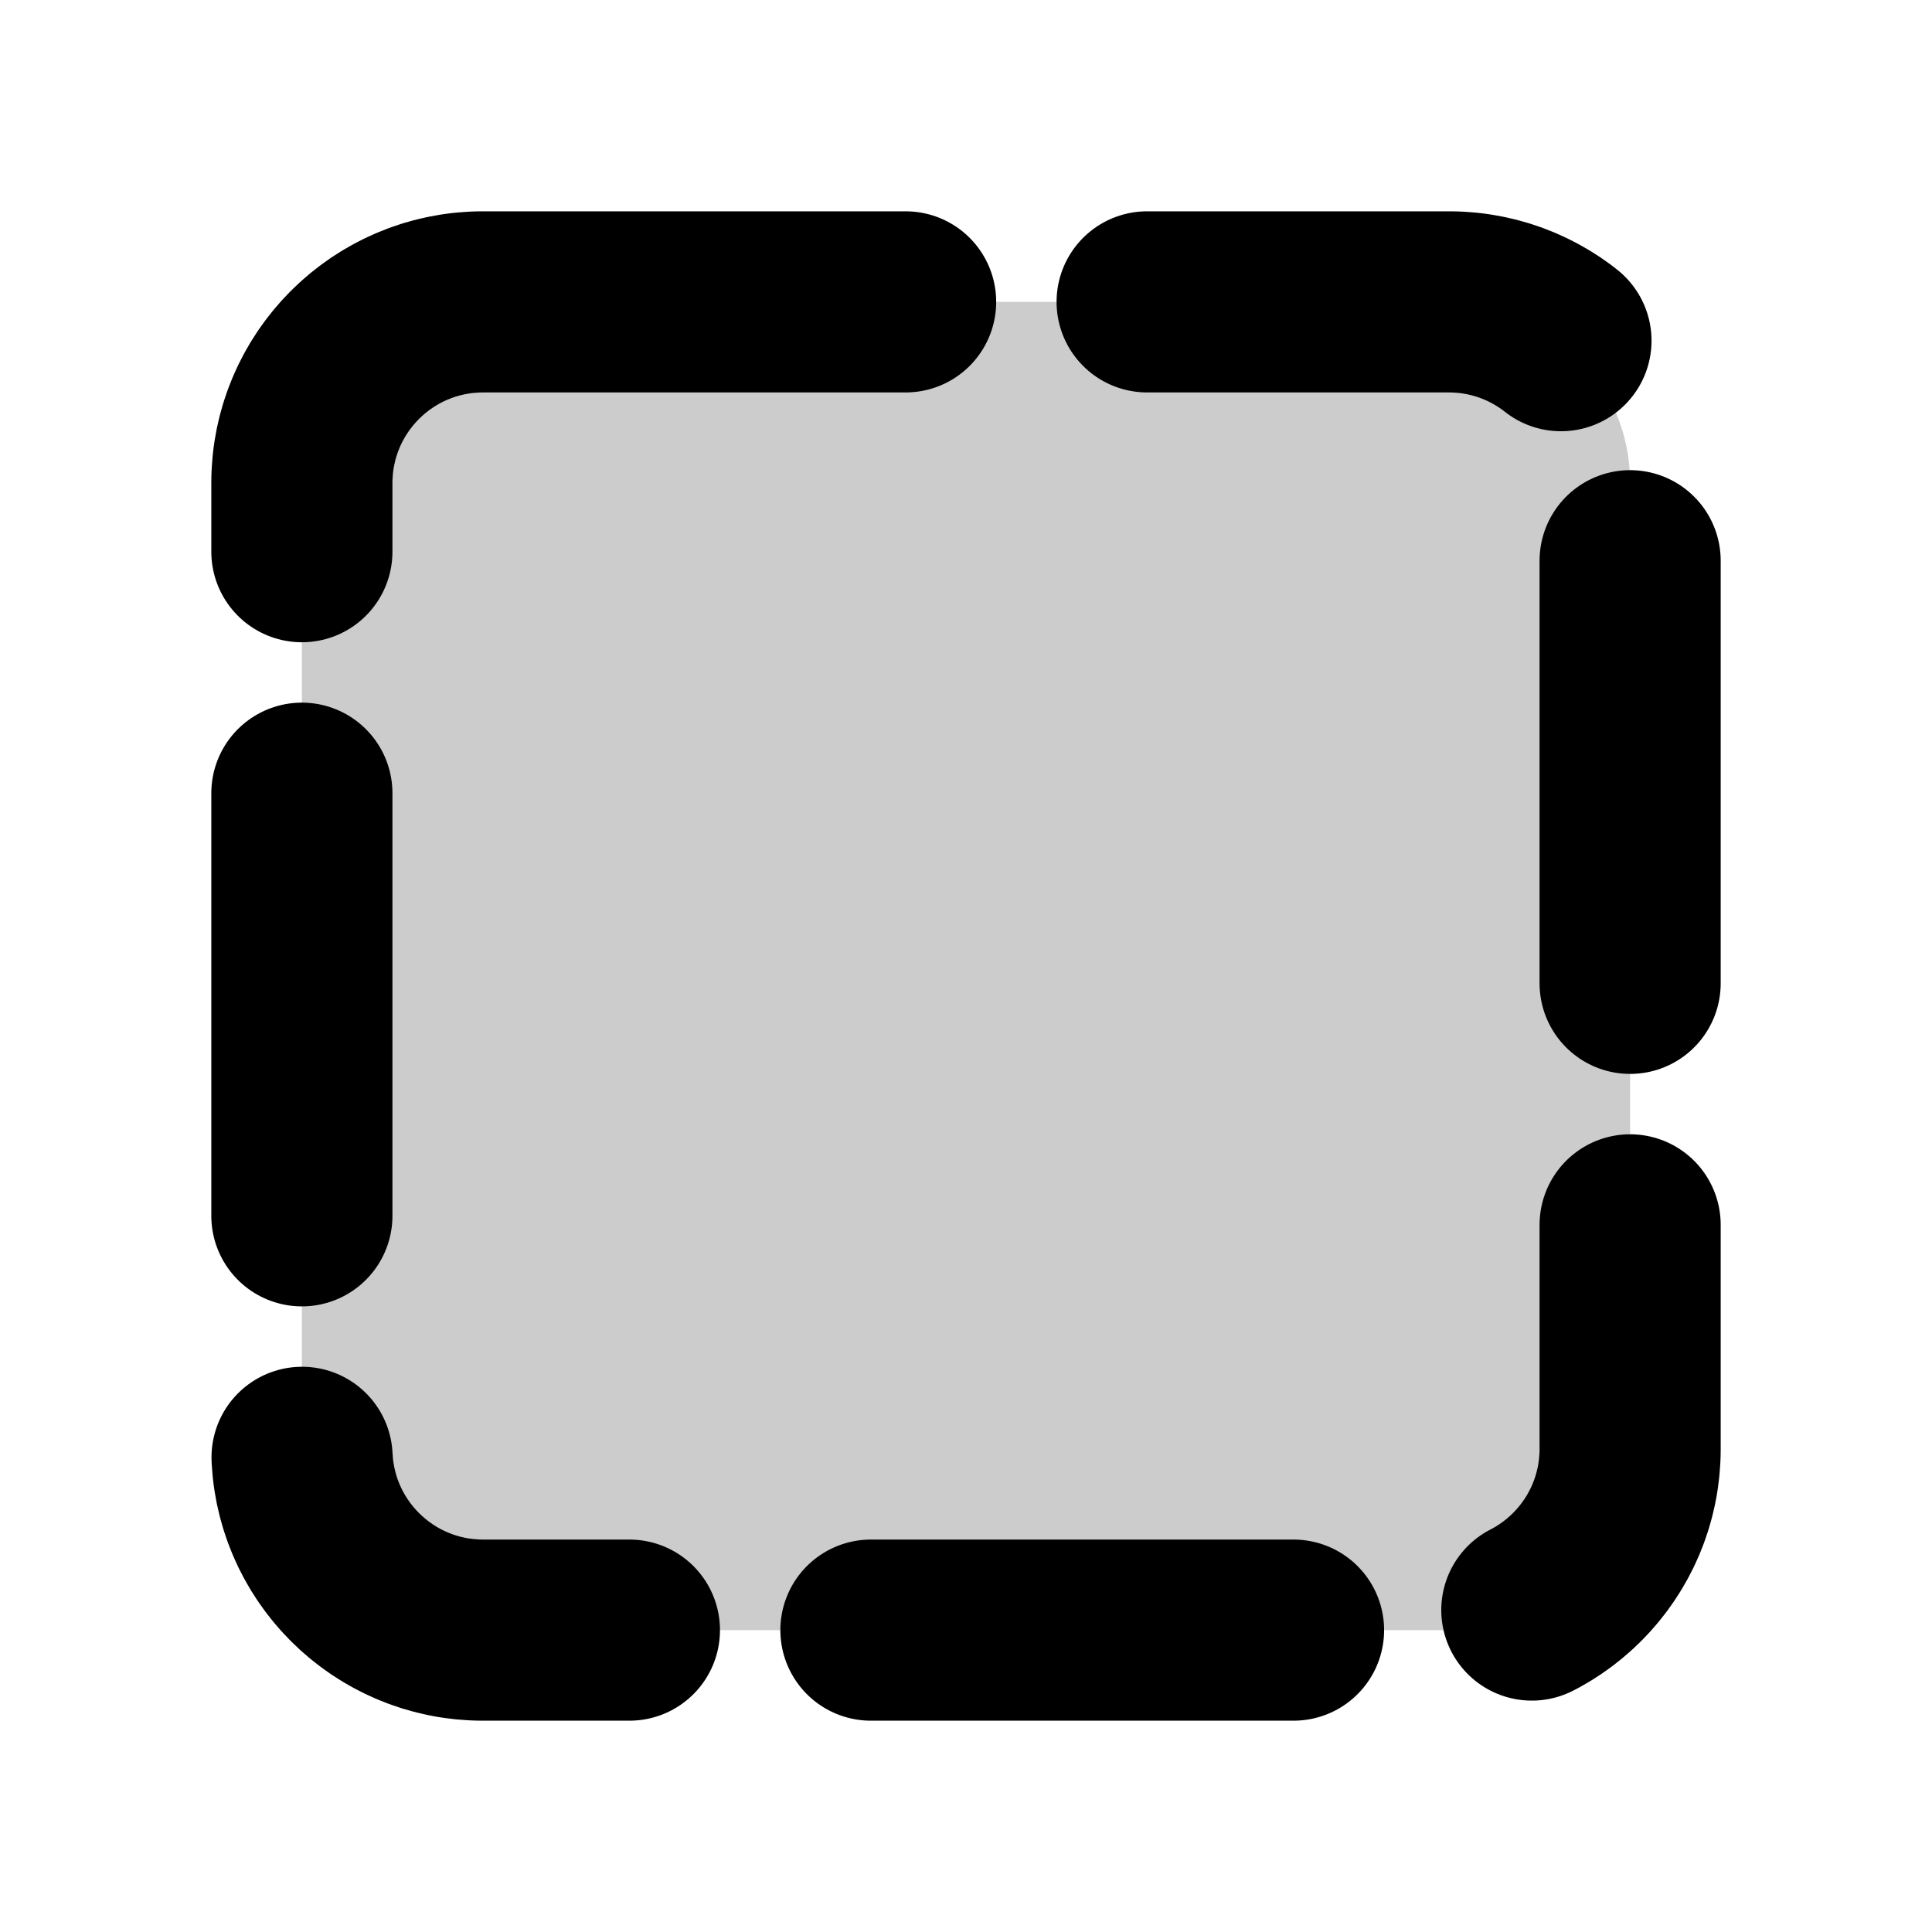
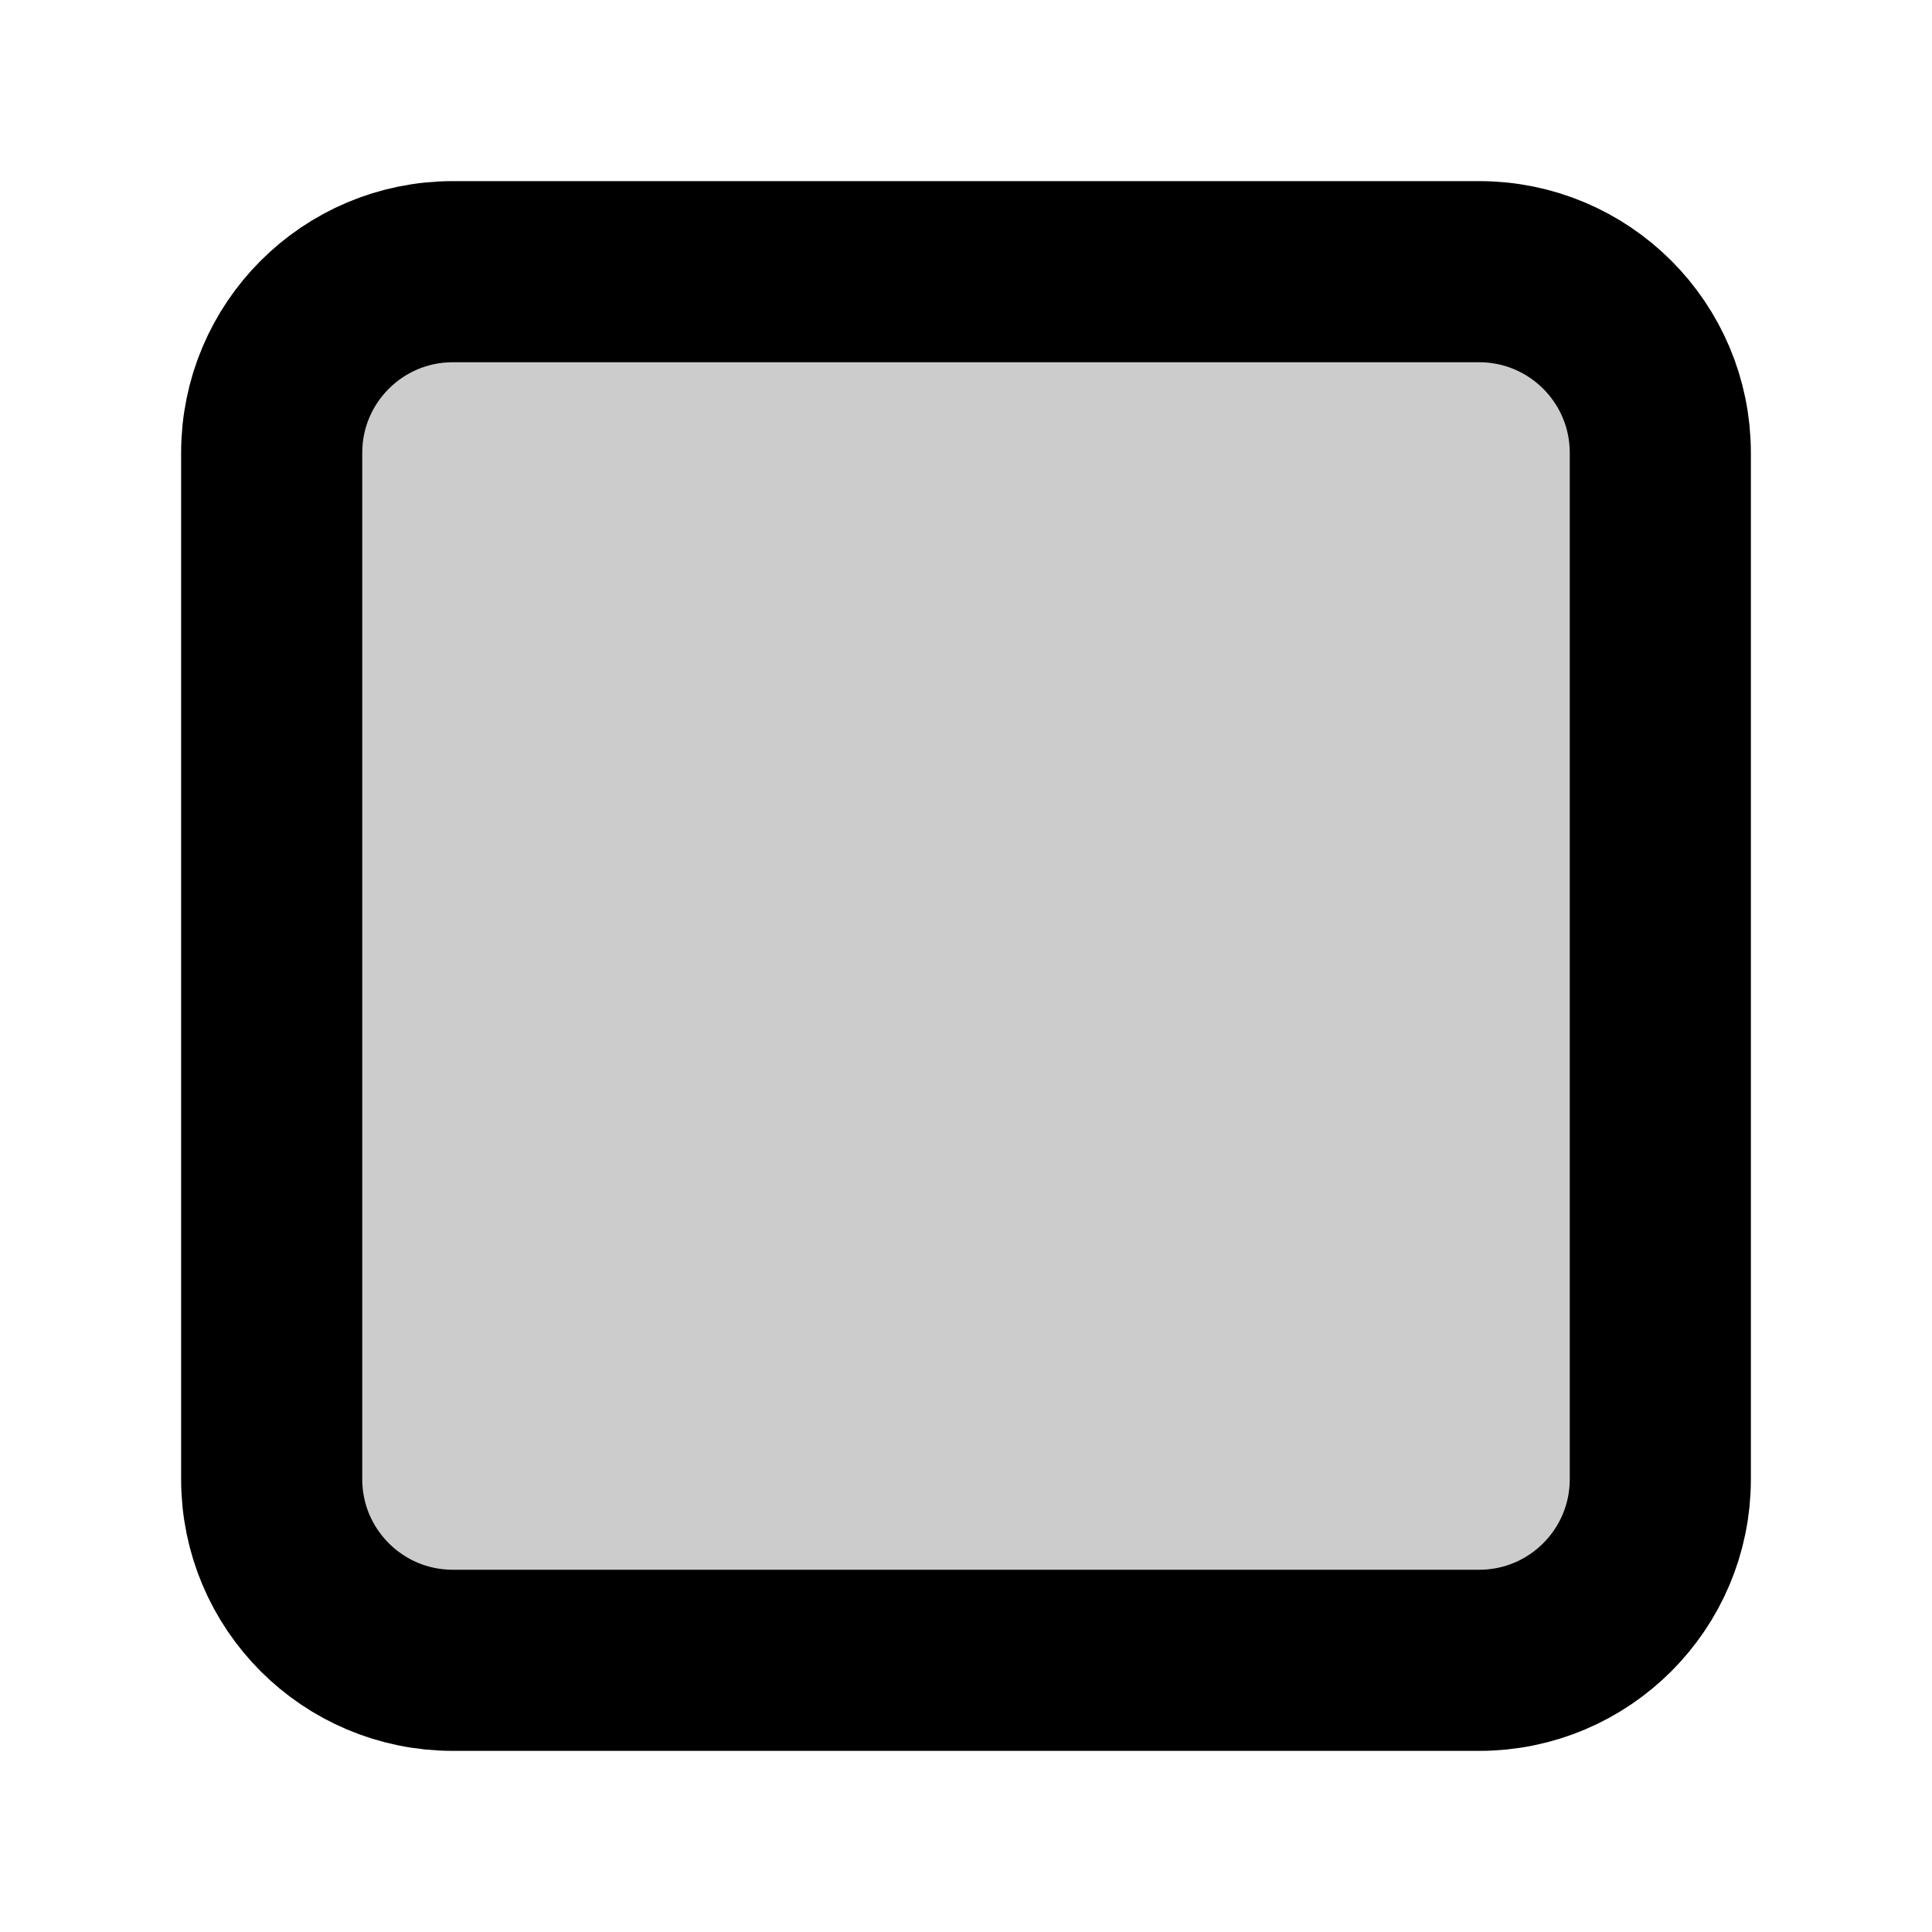
<svg viewBox="0 0 16 16" width="16" height="16" fill="none" stroke="currentColor" stroke-width="1.5" stroke-linecap="round" stroke-linejoin="round" aria-hidden="true">
-   <rect x="2.5" y="2.5" width="11" height="11" rx="1.5" stroke-dasharray="3.5 2" fill="currentColor" fill-opacity=".2" />
+   <rect x="2.25" y="2.25" width="11.5" height="11.5" rx="1.5" fill="currentColor" fill-opacity=".2" />
</svg>
